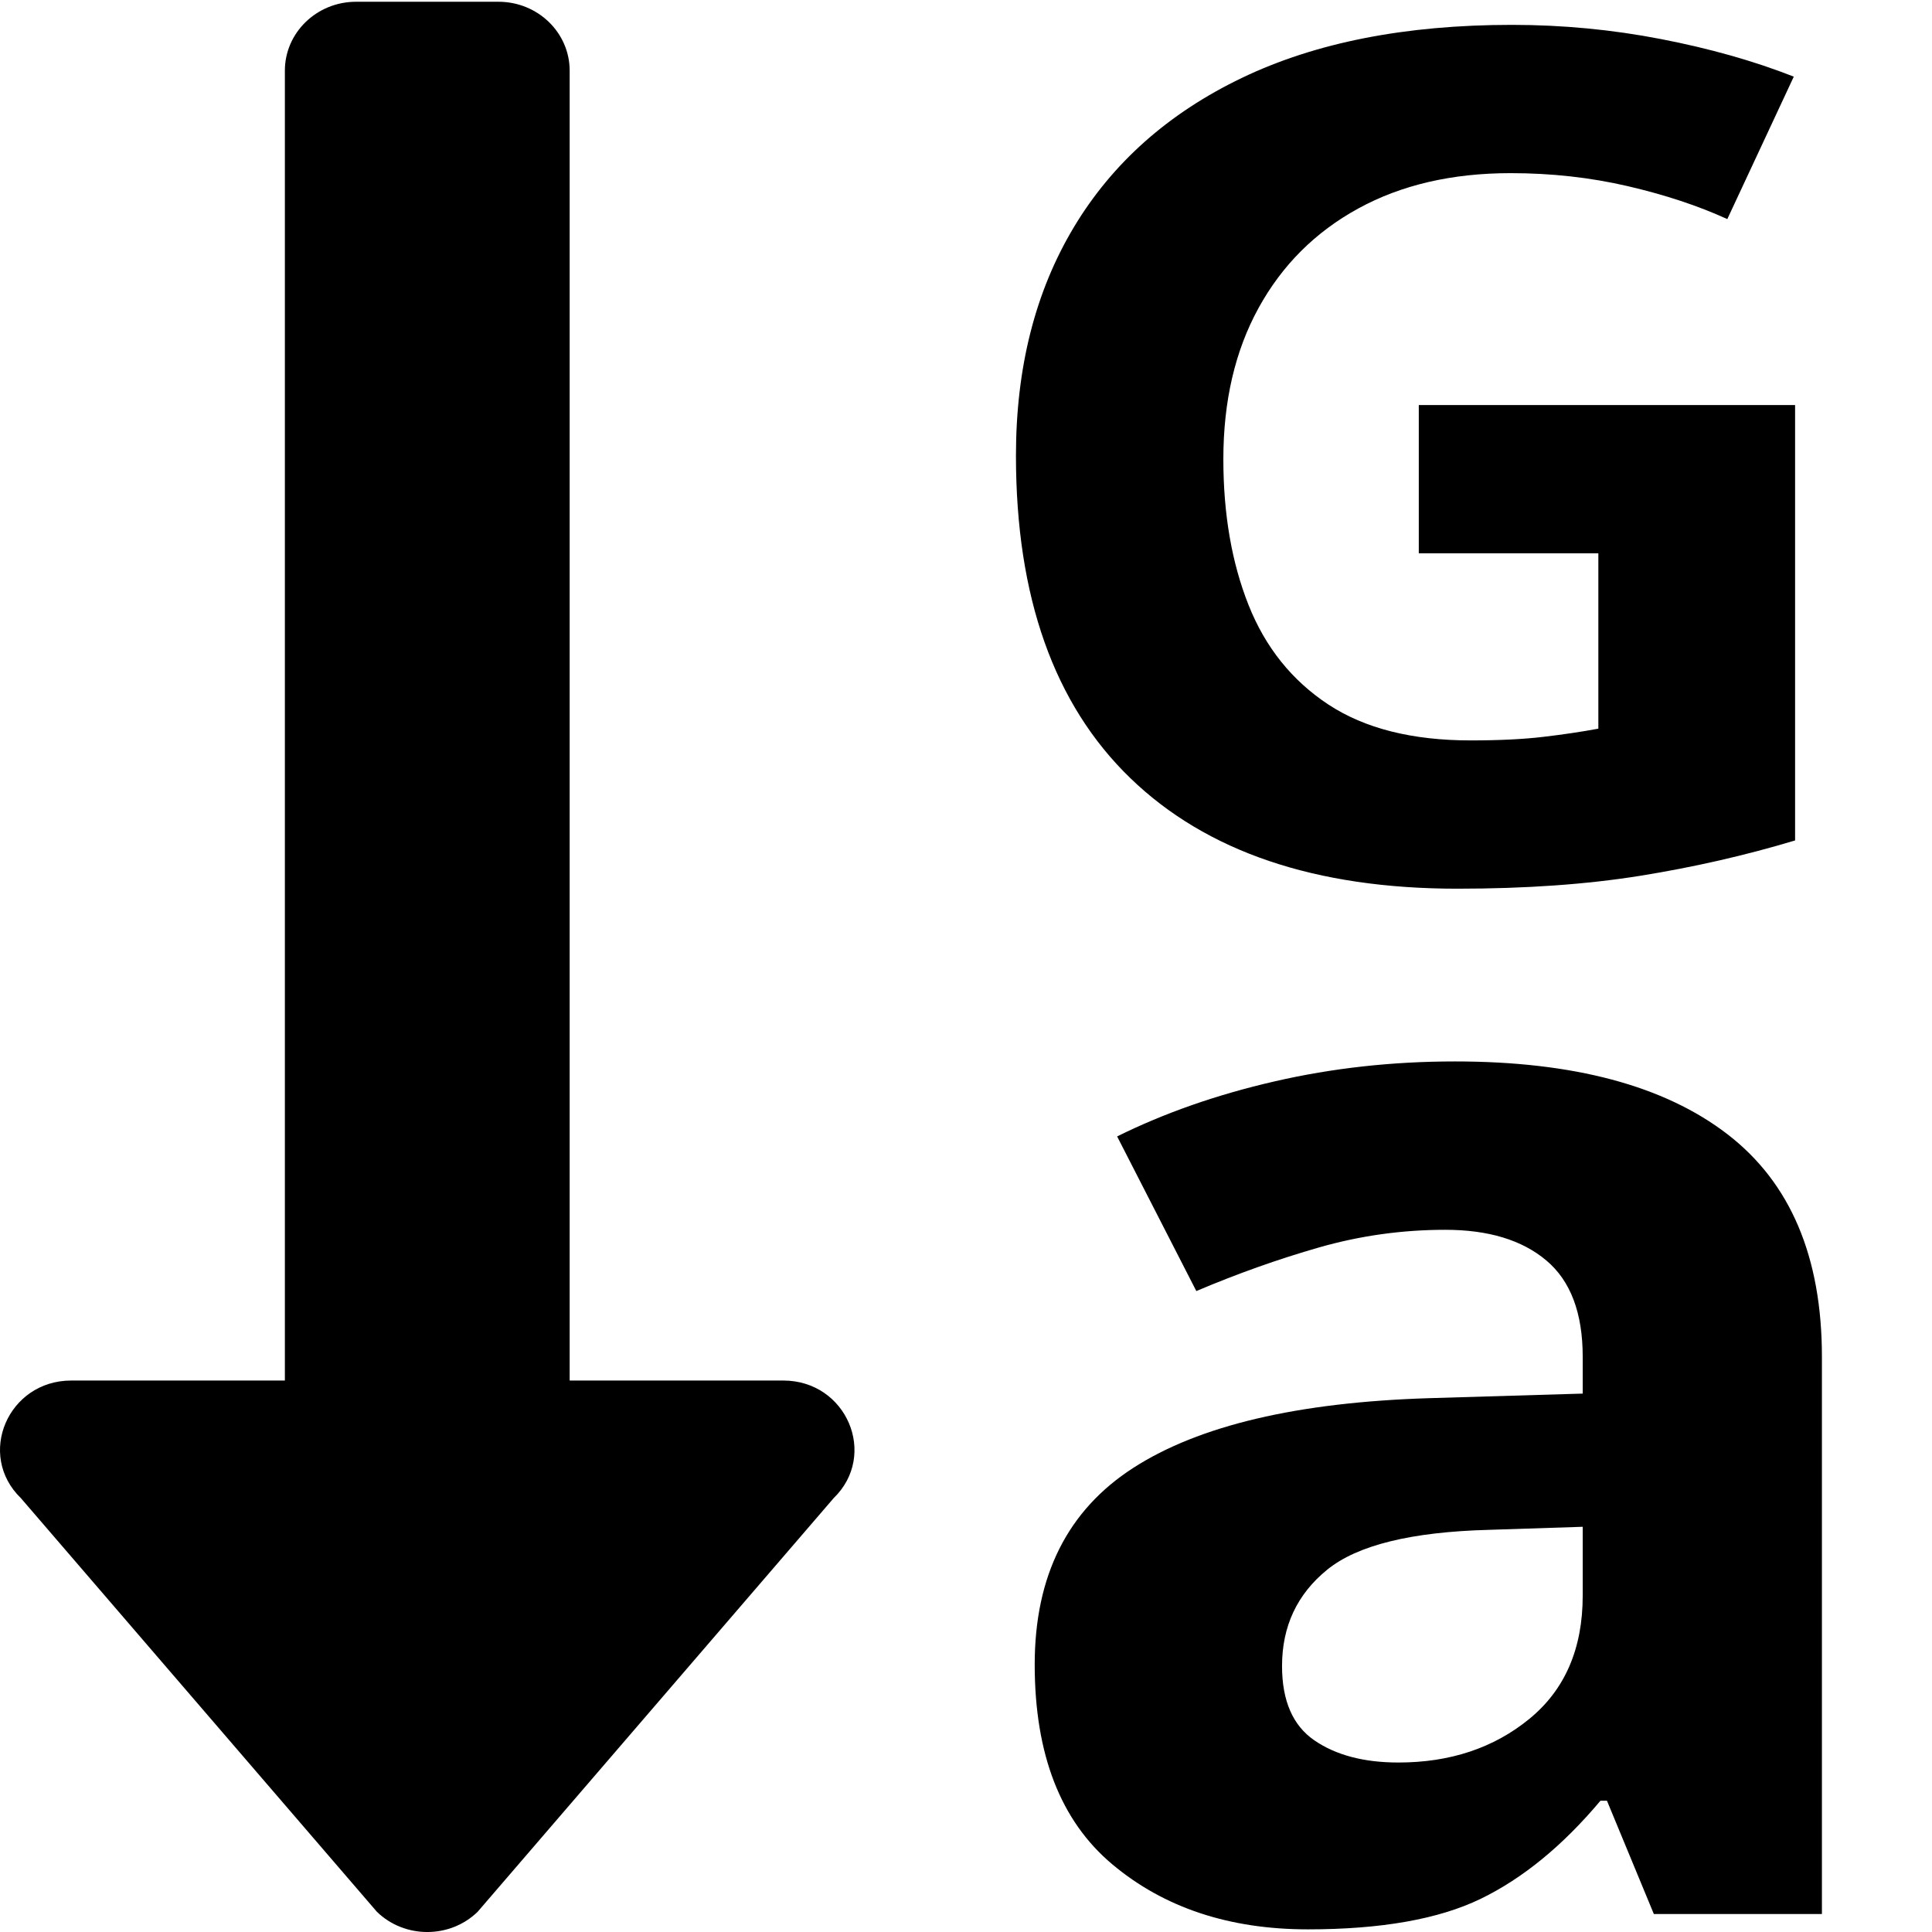
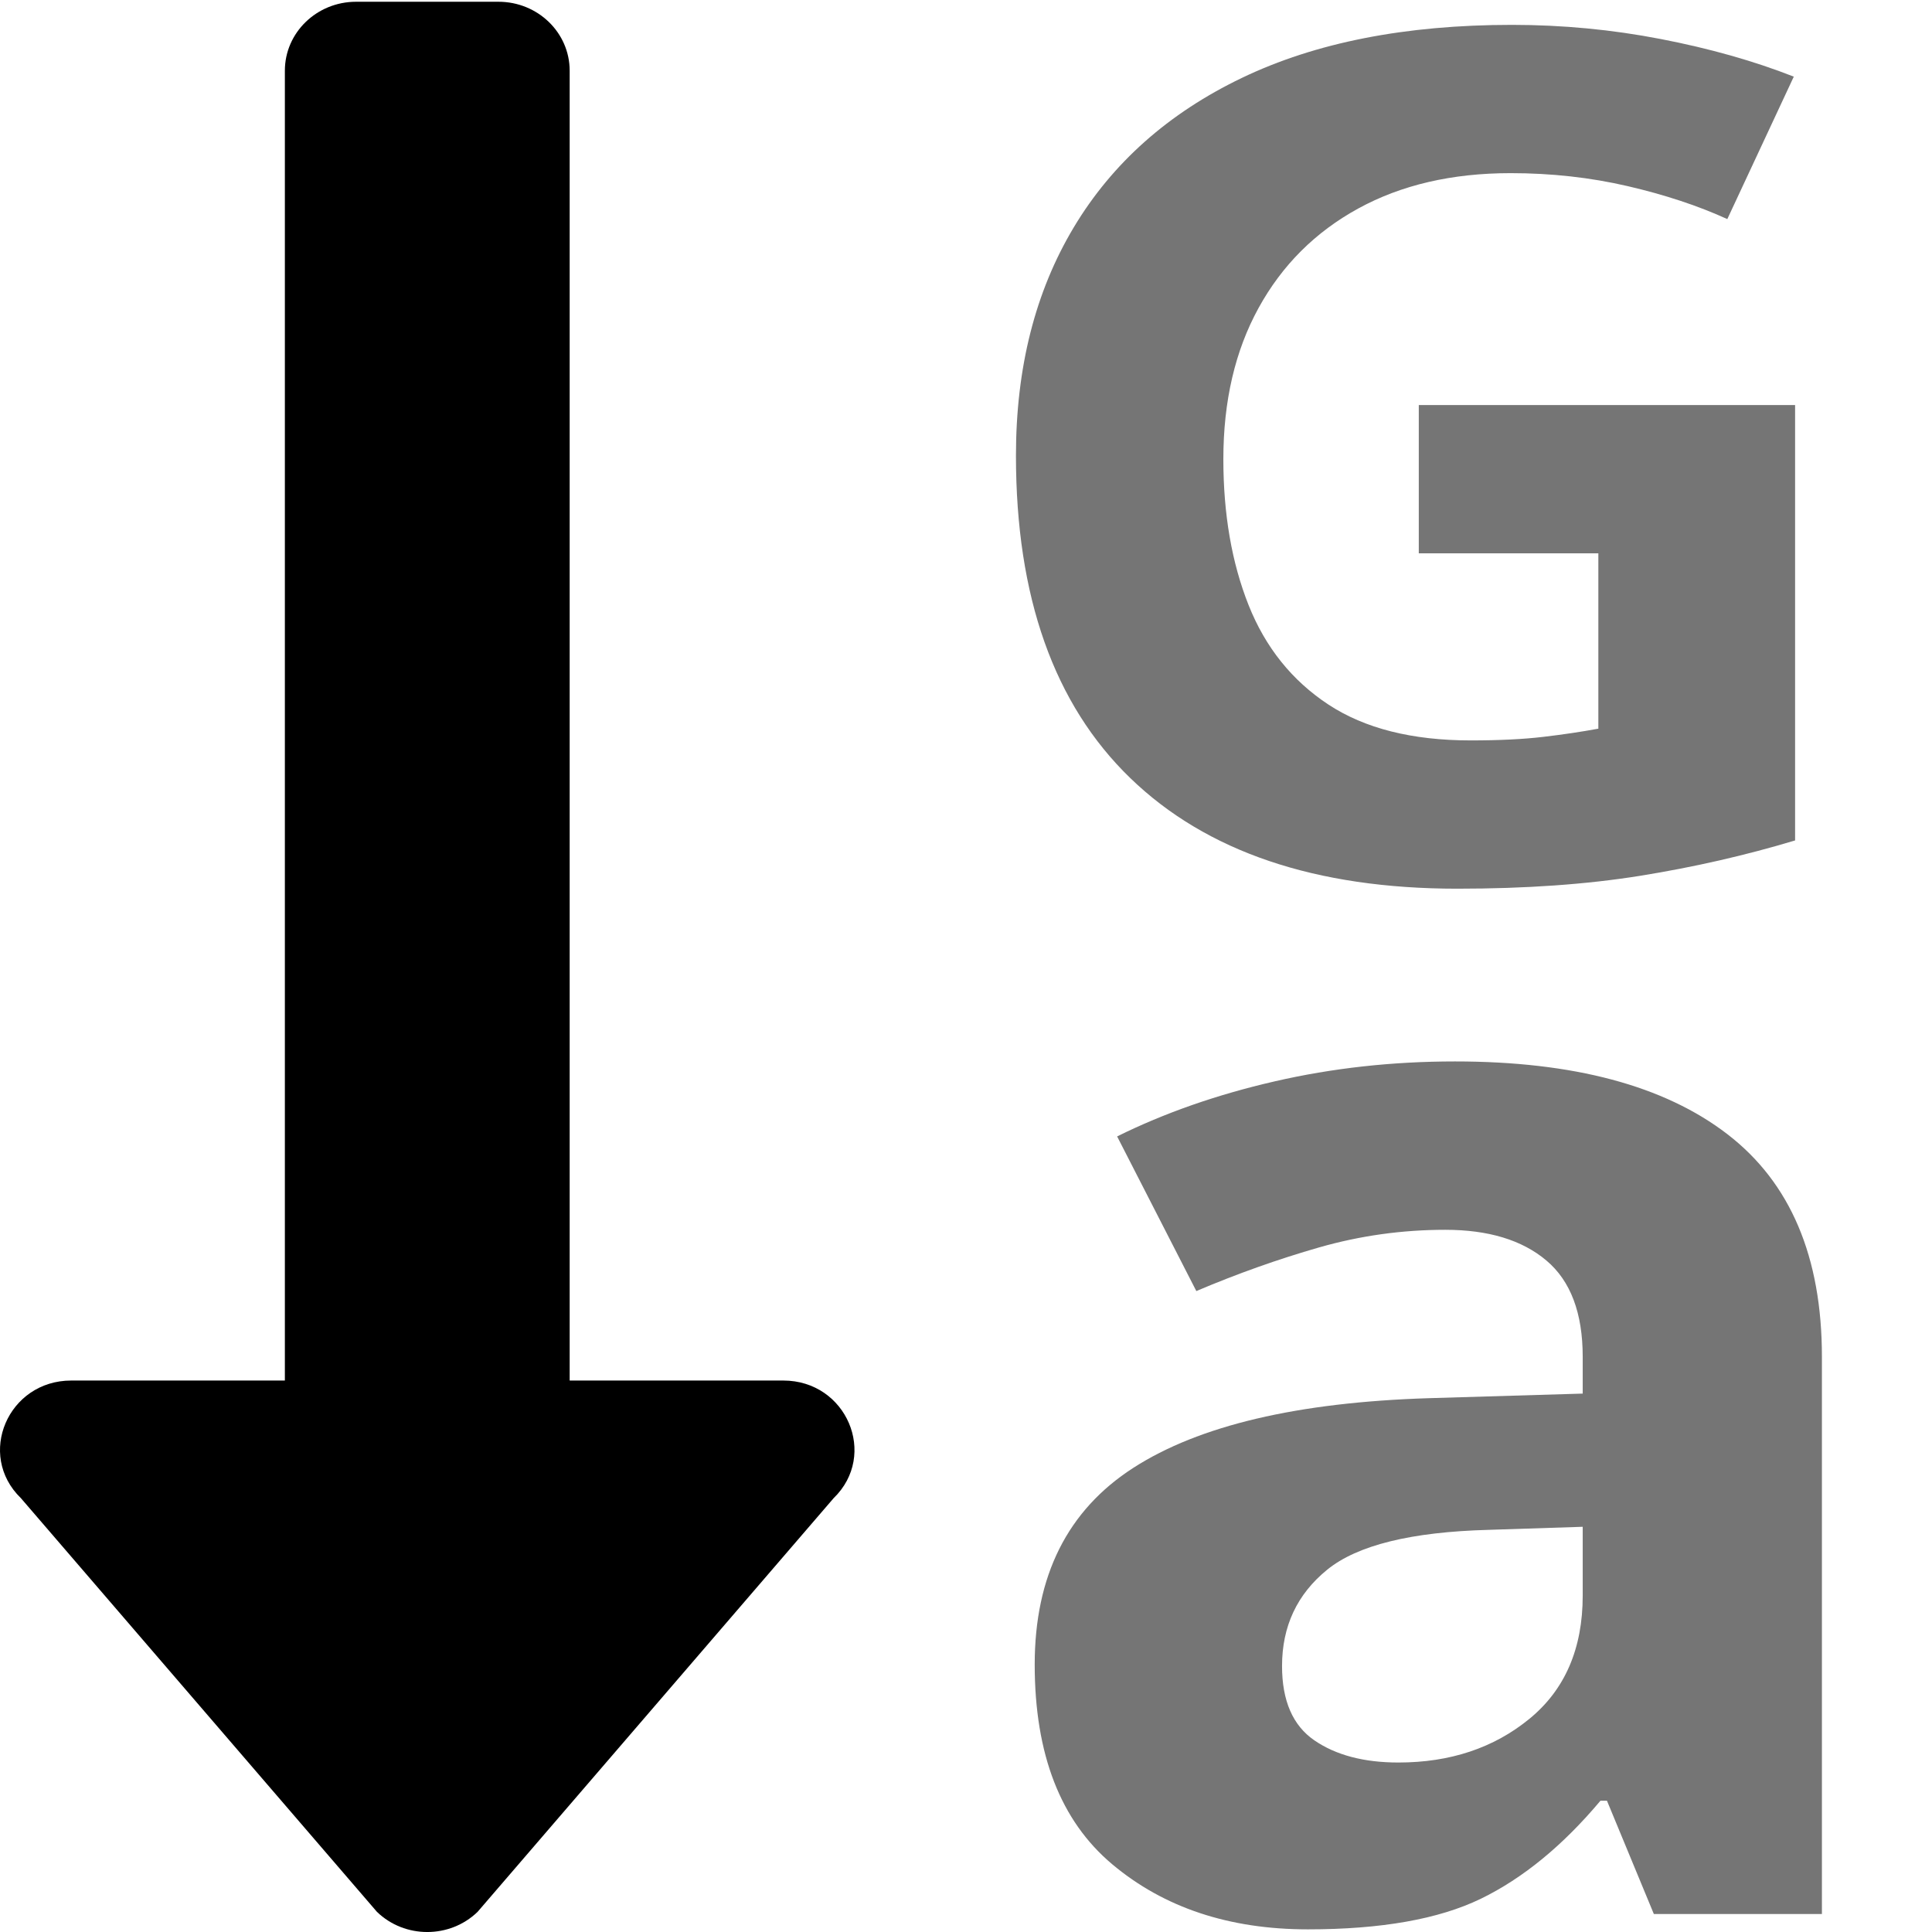
<svg xmlns="http://www.w3.org/2000/svg" aria-hidden="true" focusable="false" data-prefix="fas" data-icon="sort-alpha-up" class="svg-inline--fa fa-sort-alpha-up fa-w-14" role="img" viewBox="0 0 576 576" version="1.1" id="svg4" width="24" height="24">
  <defs id="defs8" />
  <g transform="matrix(1.326712,0,0,1.276404,0.0059062,14912.574)" id="g844">
    <path style="fill:currentColor;stroke-width:1.003" id="path2" d="m 176.011,-11360.812 h -48 v -305.947 c 0,-8.892 -7.163,-16.102 -16,-16.102 H 80.011 c -8.837,0 -16,7.21 -16,16.102 v 305.947 h -48 c -14.21,0 -21.38,17.35 -11.31,27.484 l 80,96.615 c 6.248,6.284 16.372,6.284 22.62,0 l 80,-96.615 c 10.04,-10.114 2.91,-27.484 -11.31,-27.484 z" />
-     <text xml:space="preserve" style="font-style:normal;font-variant:normal;font-weight:bold;font-stretch:normal;font-size:286.597px;line-height:1.25;font-family:sans-serif;stroke-width:1.106" x="202.351" y="-11967.103" id="text878" transform="scale(1.042573,0.9591657)">
-       <tspan x="202.351" y="-11967.103" id="tspan876" style="font-style:normal;font-variant:normal;font-weight:bold;font-stretch:normal;font-size:286.597px;font-family:sans-serif;stroke-width:1.106">G</tspan>
+     <text xml:space="preserve" style="font-style:normal;font-variant:normal;font-weight:bold;font-stretch:normal;font-size:286.597px;line-height:1.25;font-family:sans-serif;stroke-width:1.106;opacity:0.54;" x="202.351" y="-11967.103" id="text878" transform="scale(1.042573,0.9591657)">
+       <tspan x="202.351" y="-11967.103" id="tspan876" style="font-style:normal;font-variant:normal;font-weight:bold;font-stretch:normal;font-size:286.597px;font-family:sans-serif;stroke-width:1.106;">G</tspan>
    </text>
-     <text xml:space="preserve" style="font-style:normal;font-variant:normal;font-weight:bold;font-stretch:normal;font-size:360.388px;line-height:1.25;font-family:sans-serif;stroke-width:1.038" x="215.531" y="-11325.894" id="text872" transform="scale(1.007983,0.9920807)">
-       <tspan x="215.531" y="-11325.894" id="tspan870" style="font-style:normal;font-variant:normal;font-weight:bold;font-stretch:normal;font-size:360.388px;font-family:sans-serif;stroke-width:1.038">a</tspan>
+     <text xml:space="preserve" style="font-style:normal;font-variant:normal;font-weight:bold;font-stretch:normal;font-size:360.388px;line-height:1.25;font-family:sans-serif;stroke-width:1.038;opacity:0.54;" x="215.531" y="-11325.894" id="text872" transform="scale(1.007983,0.9920807)">
+       <tspan x="215.531" y="-11325.894" id="tspan870" style="font-style:normal;font-variant:normal;font-weight:bold;font-stretch:normal;font-size:360.388px;font-family:sans-serif;stroke-width:1.038;">a</tspan>
    </text>
  </g>
  <text xml:space="preserve" style="font-style:normal;font-weight:normal;font-size:40px;line-height:1.25;font-family:sans-serif;letter-spacing:0px;word-spacing:0px;fill:#000000;fill-opacity:1;stroke:none" x="361.741" y="-11345.363" id="text822">
    <tspan id="tspan820" x="361.741" y="-11309.973" />
  </text>
</svg>
